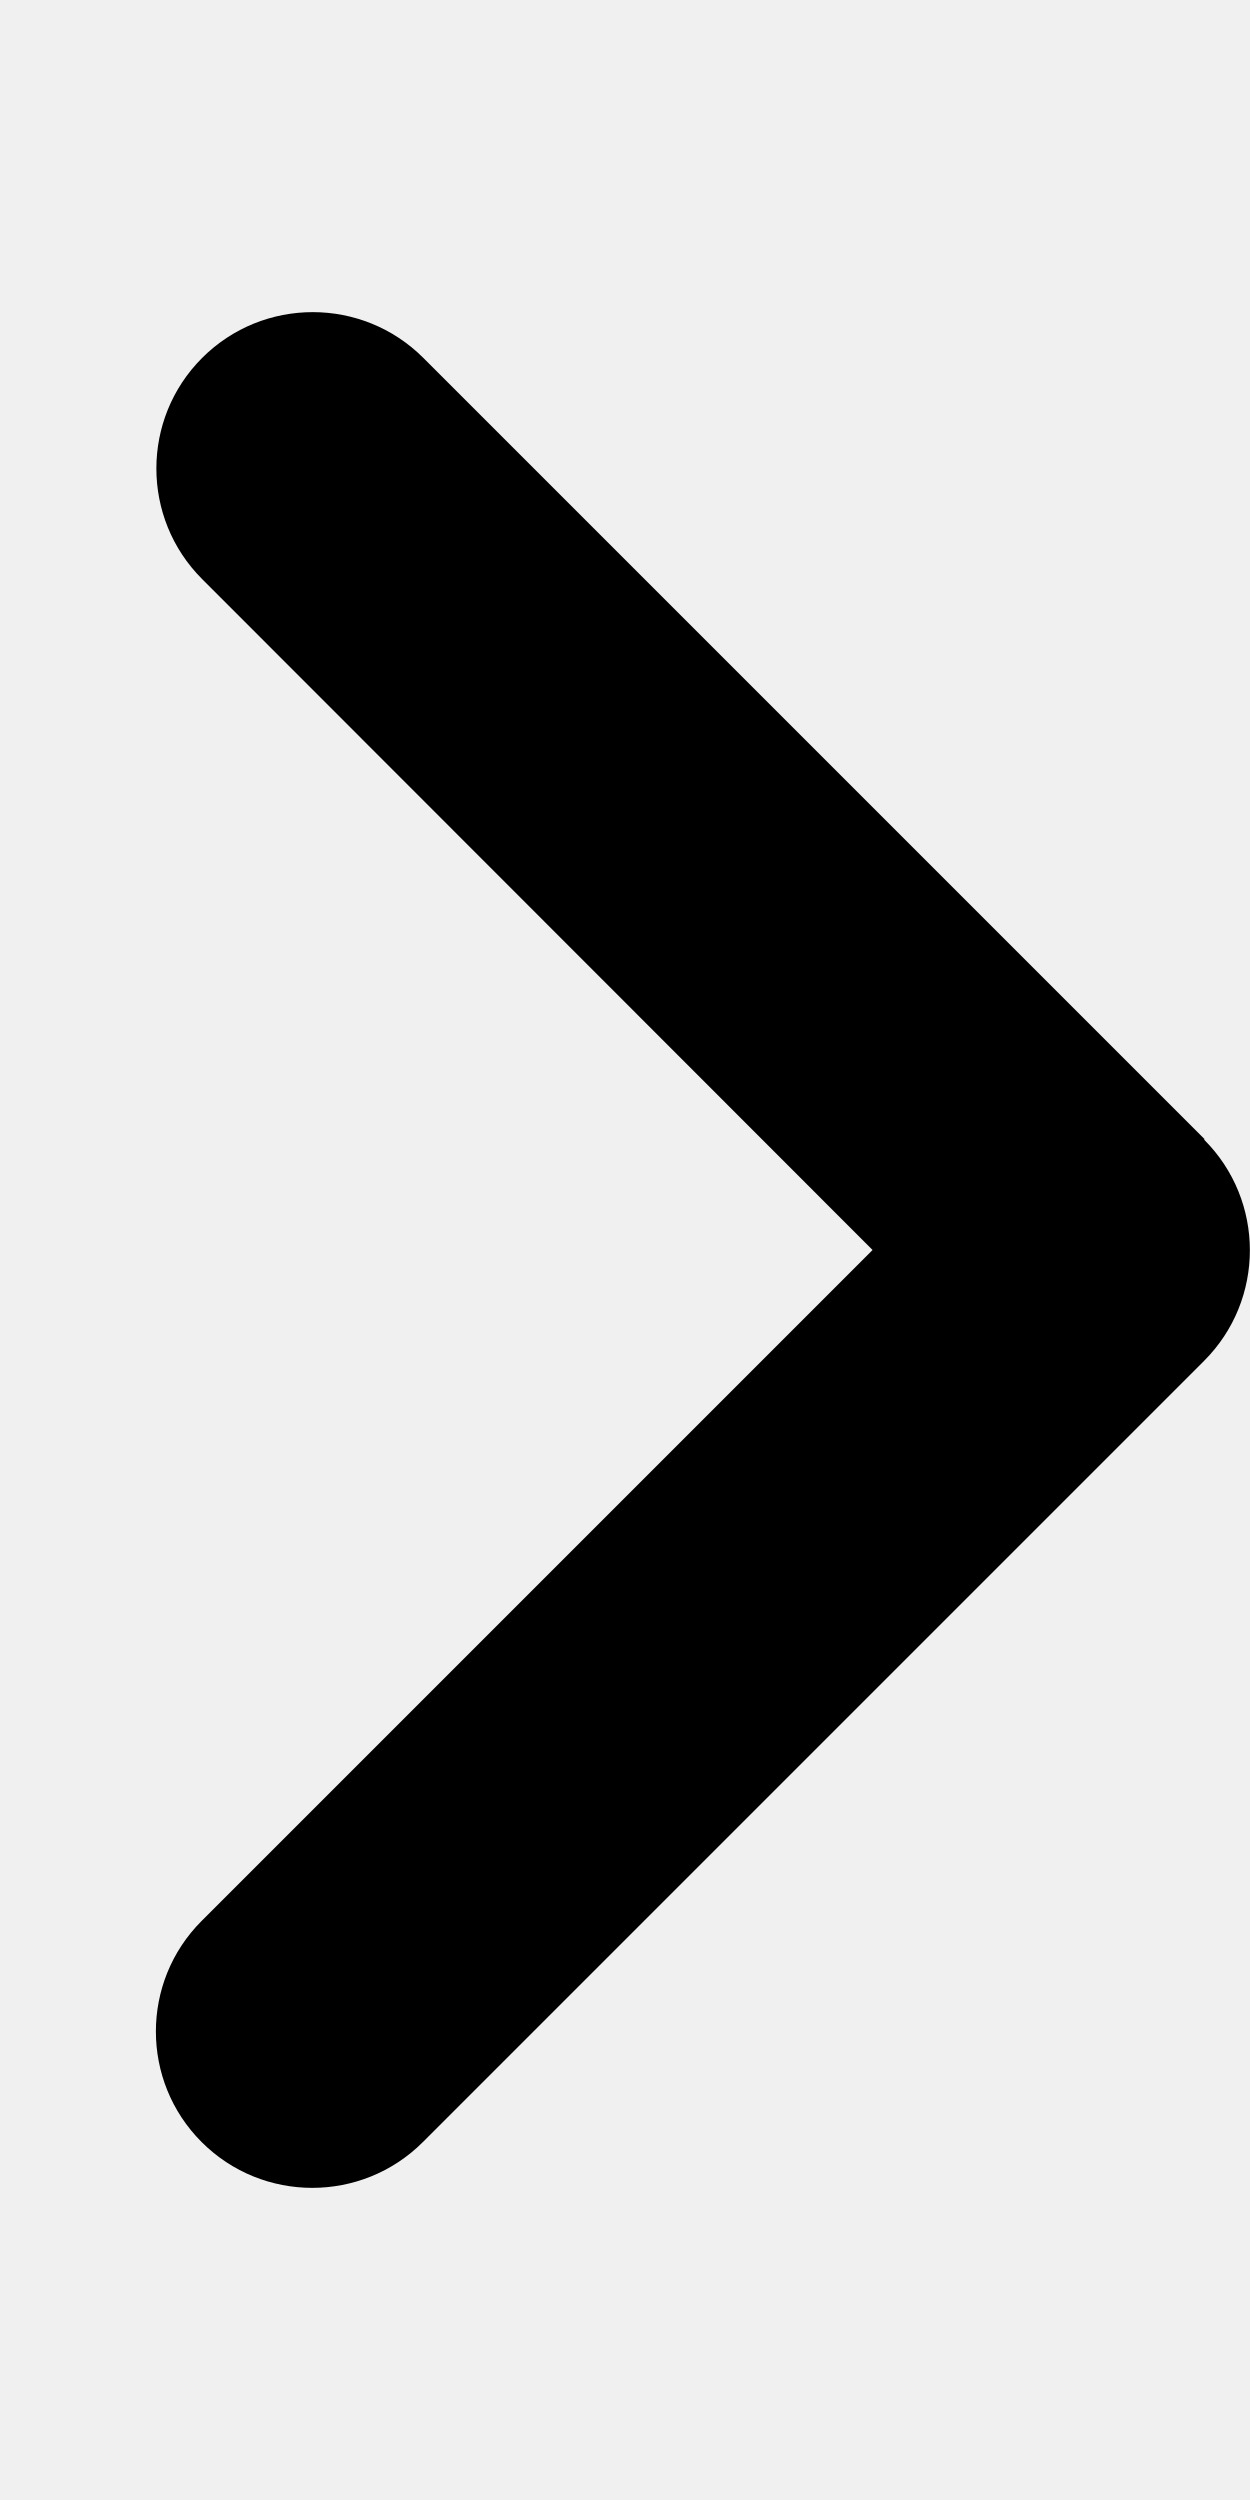
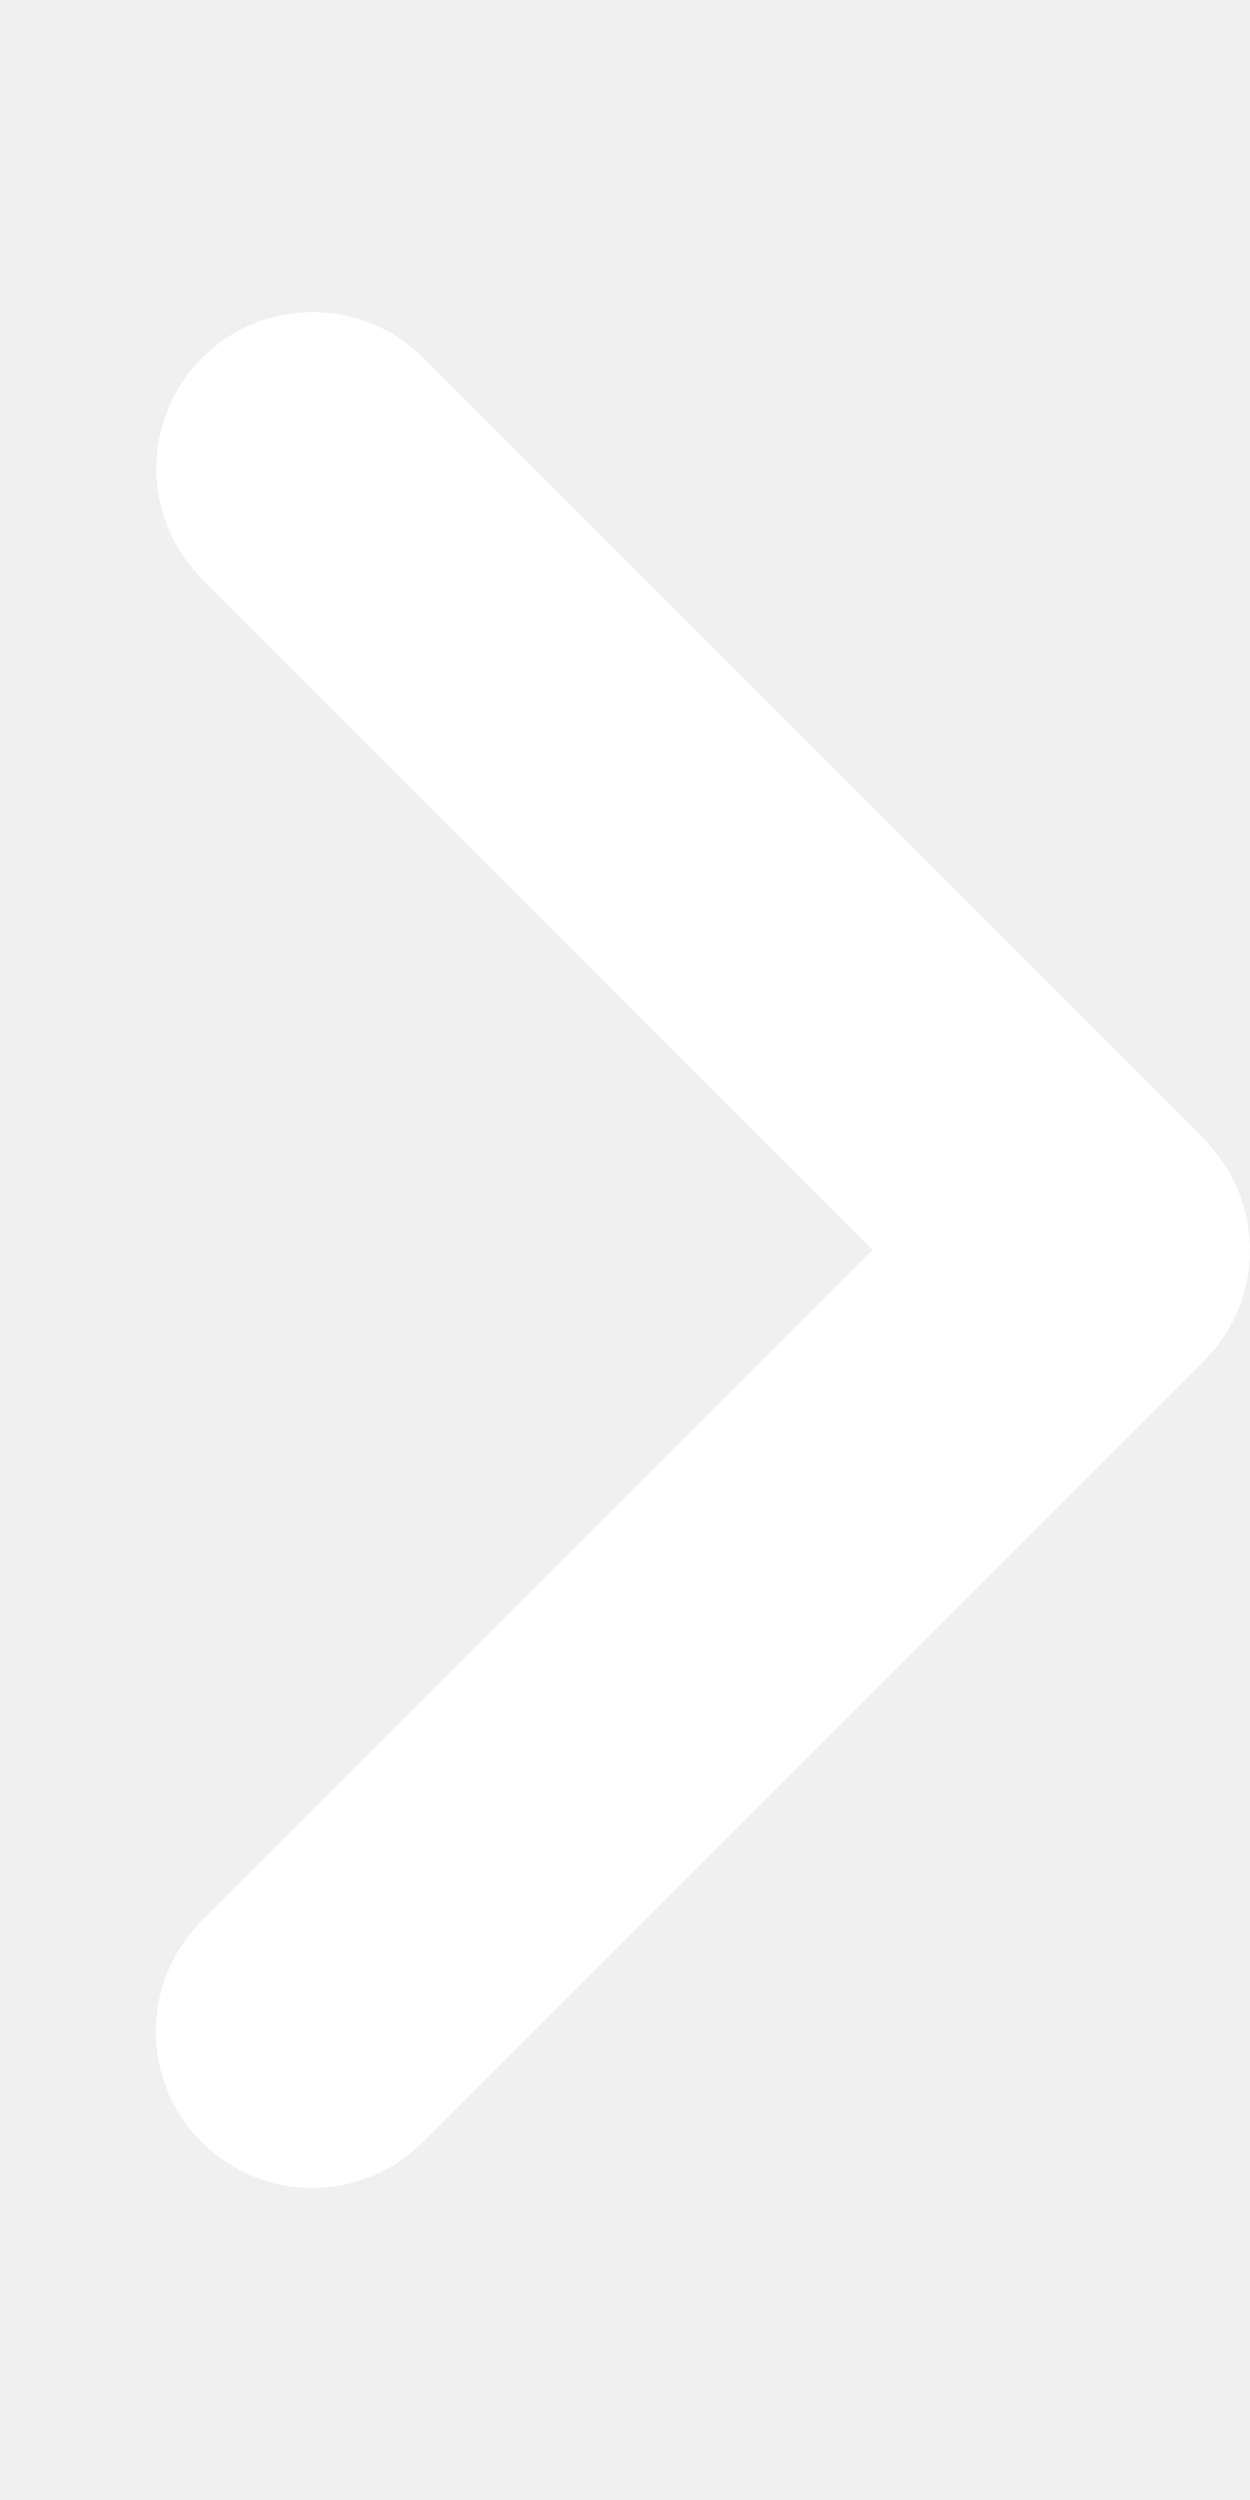
<svg xmlns="http://www.w3.org/2000/svg" viewBox="0 0 256 512">
-   <path d="M246.6 233.4c12.5 12.5 12.5 32.8 0 45.3l-160 160c-12.5 12.5-32.8 12.5-45.3 0s-12.5-32.8 0-45.3L178.7 256 41.4 118.6c-12.5-12.5-12.5-32.8 0-45.3s32.8-12.5 45.3 0l160 160z" />
+   <path d="M246.6 233.4c12.5 12.5 12.5 32.8 0 45.3l-160 160c-12.5 12.5-32.8 12.5-45.3 0s-12.5-32.8 0-45.3L178.7 256 41.4 118.6c-12.5-12.5-12.5-32.8 0-45.3s32.8-12.5 45.3 0l160 160z" fill="white" />
</svg>
